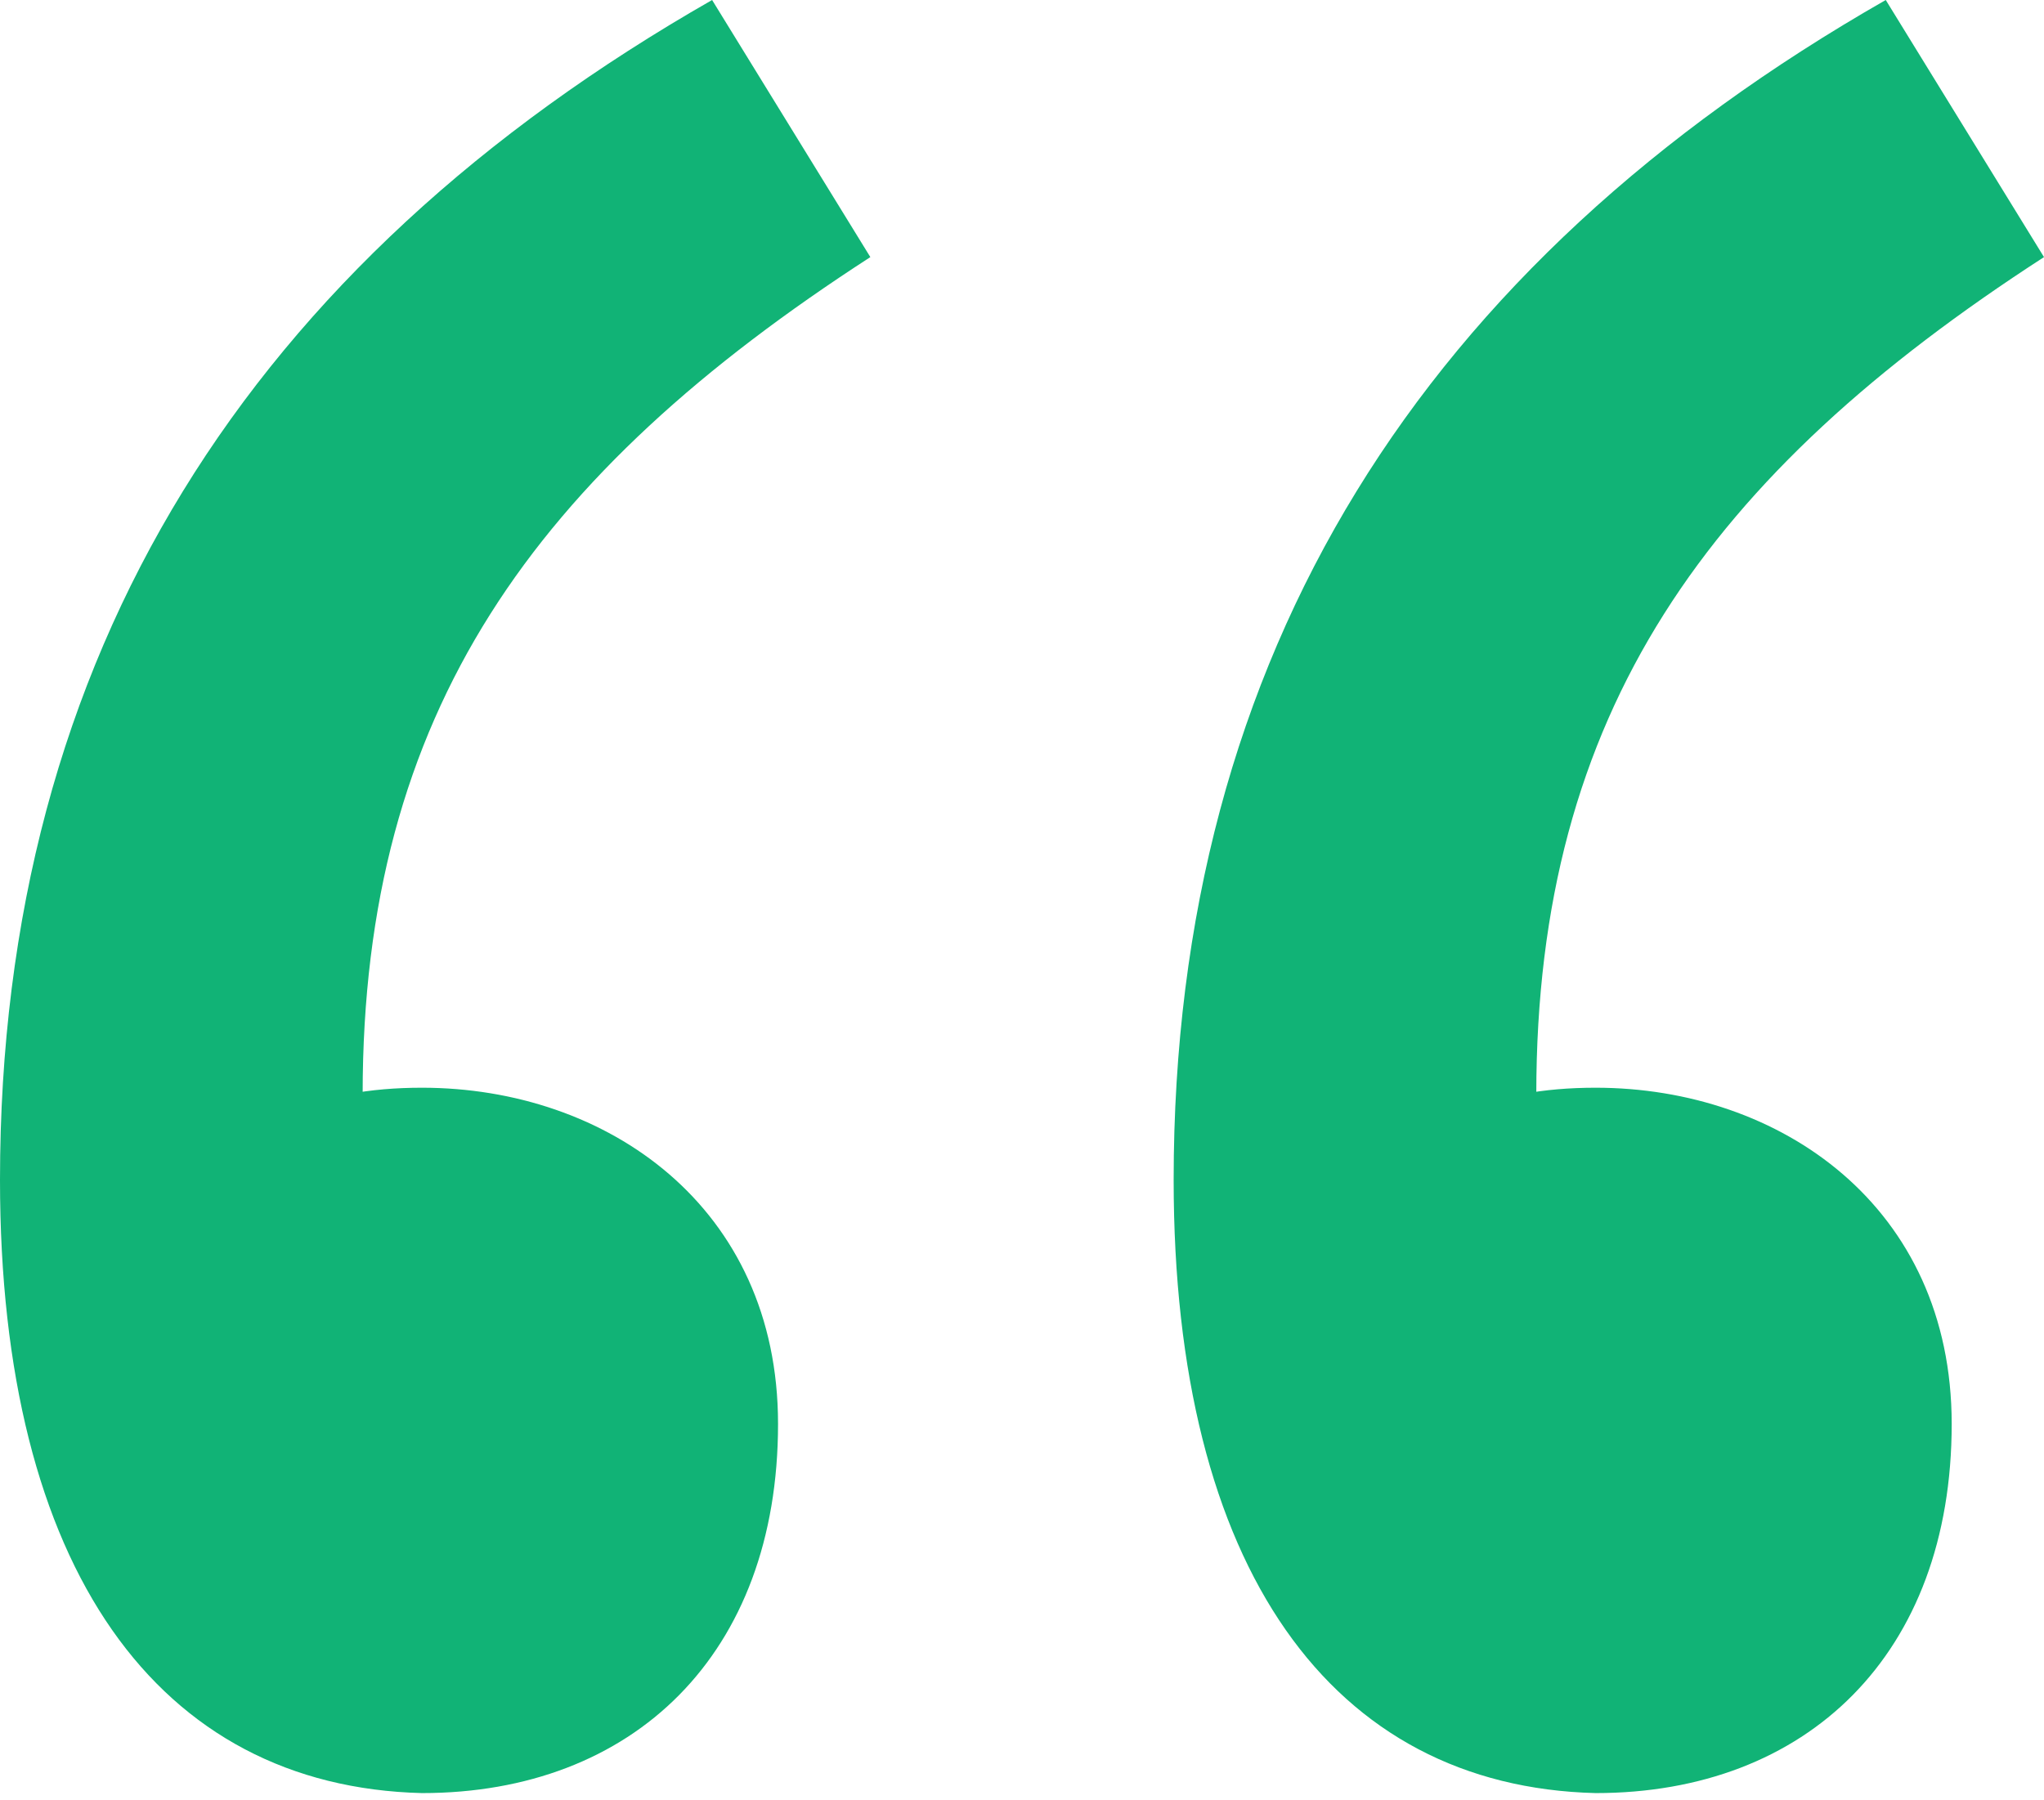
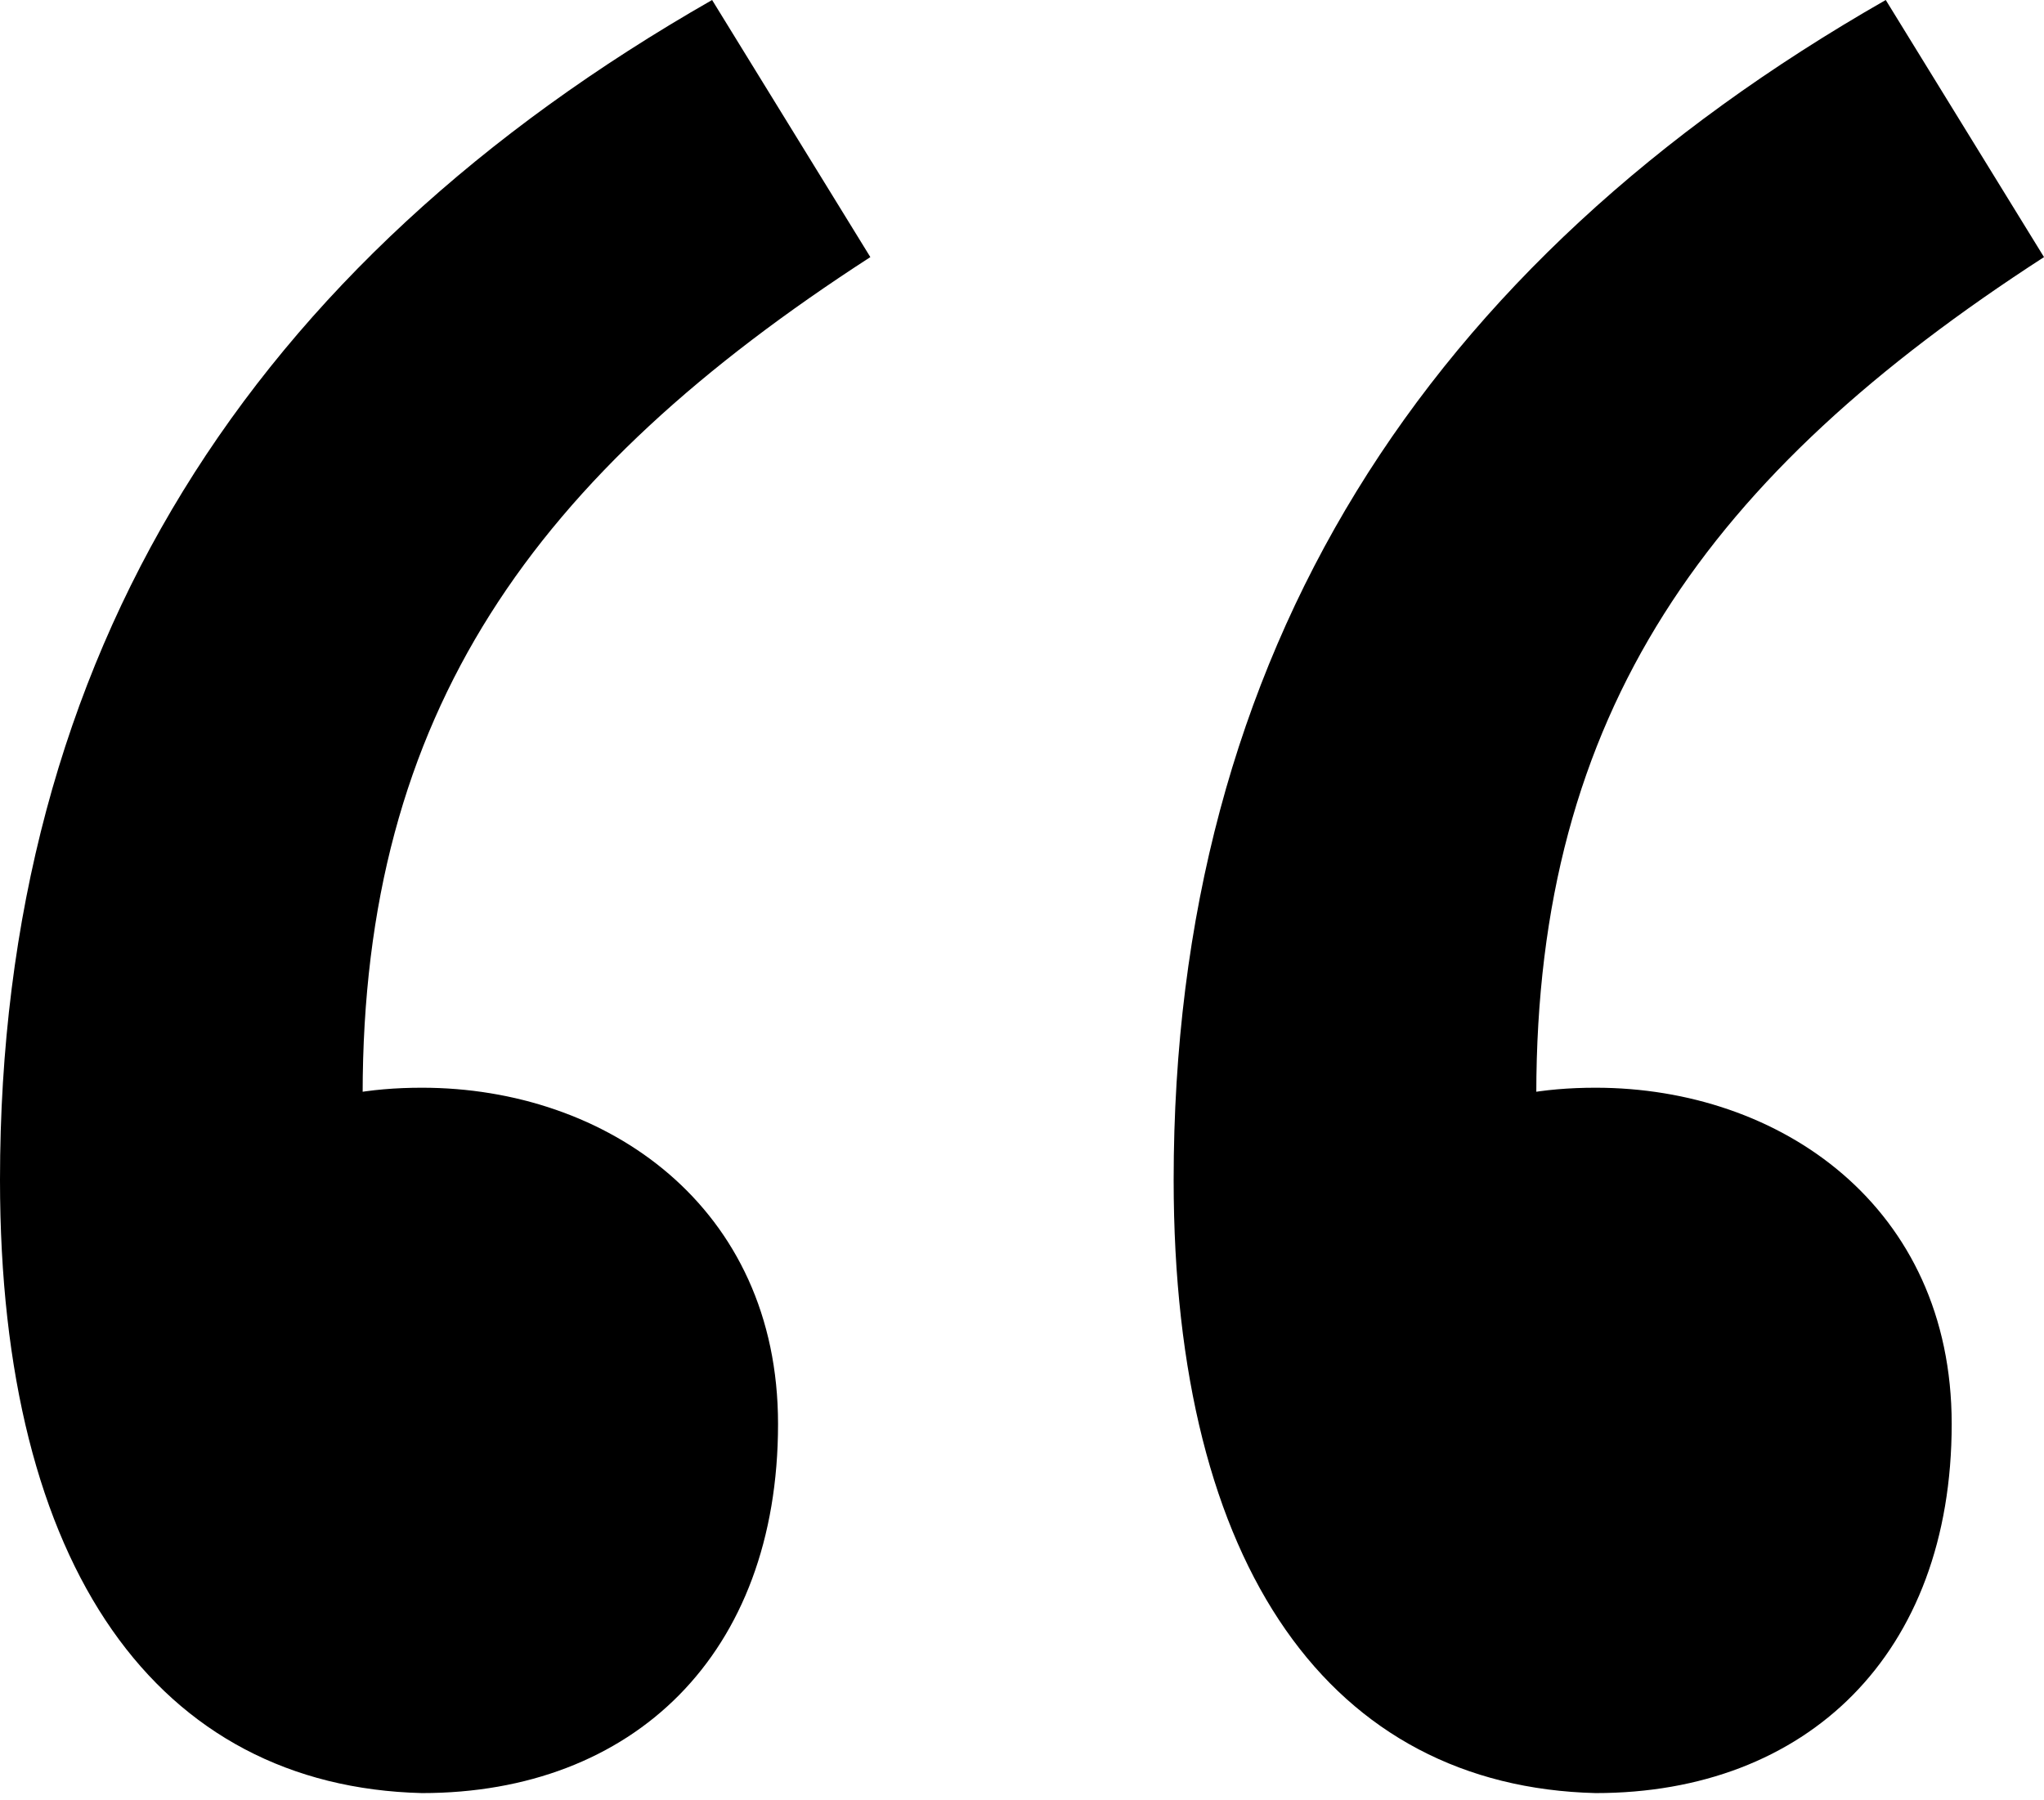
<svg xmlns="http://www.w3.org/2000/svg" version="1.1" id="Layer_1" x="0px" y="0px" viewBox="0 0 31 27.3" style="enable-background:new 0 0 31 27.3;" xml:space="preserve">
-   <style type="text/css">
- 	.st1{fill:#11B376;}
- </style>
  <path class="st1" d="M0,17.9C0,9.9,3.8,4,10.8,0l2.4,3.9c-5.1,3.3-7.7,6.9-7.7,12.7l1.2,6.7l-4.2-5.1c1.2-1.2,2.3-1.7,3.9-1.7  c2.8,0,5.4,1.8,5.4,5.1c0,3.5-2.2,5.6-5.4,5.6C2.4,27.1,0,23.8,0,17.9z M17.8,17.9C17.8,9.9,21.6,4,28.6,0L31,3.9  c-5.1,3.3-7.7,6.9-7.7,12.7l1.2,6.7l-4.2-5.1c1.2-1.2,2.3-1.7,3.9-1.7c2.8,0,5.4,1.8,5.4,5.1c0,3.5-2.2,5.6-5.4,5.6  C20.2,27.1,17.8,23.8,17.8,17.9z" />
</svg>
